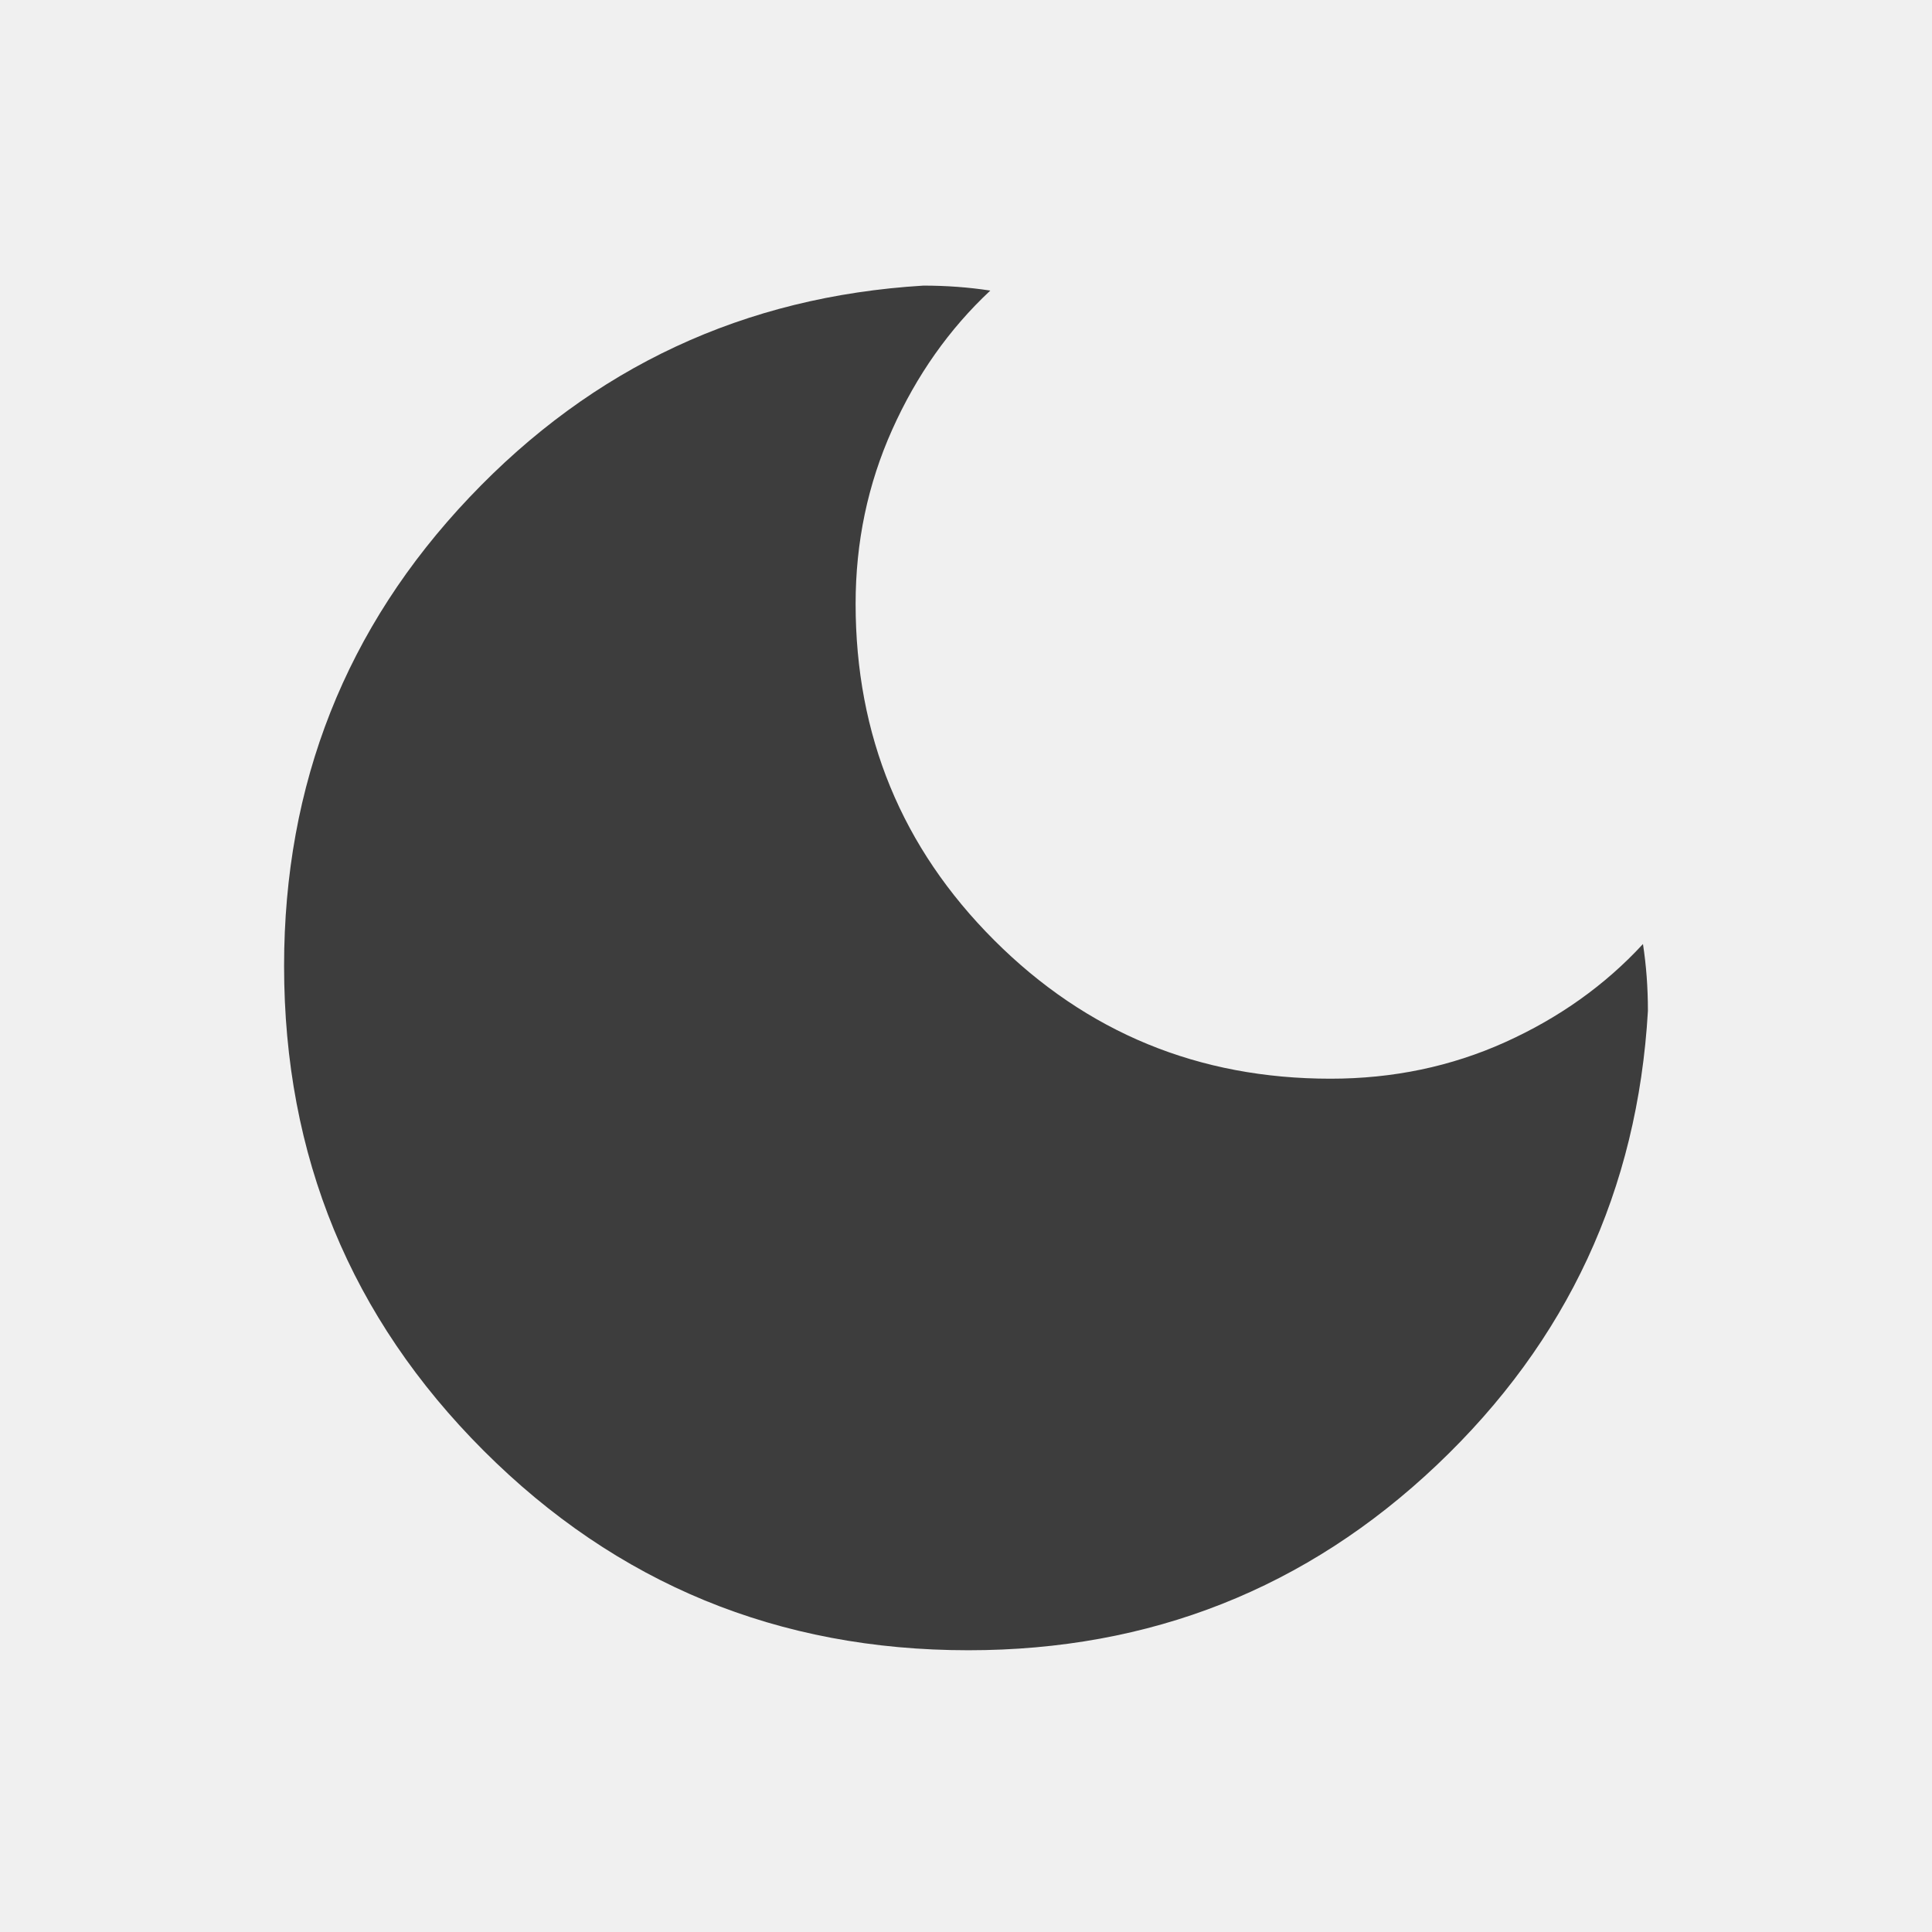
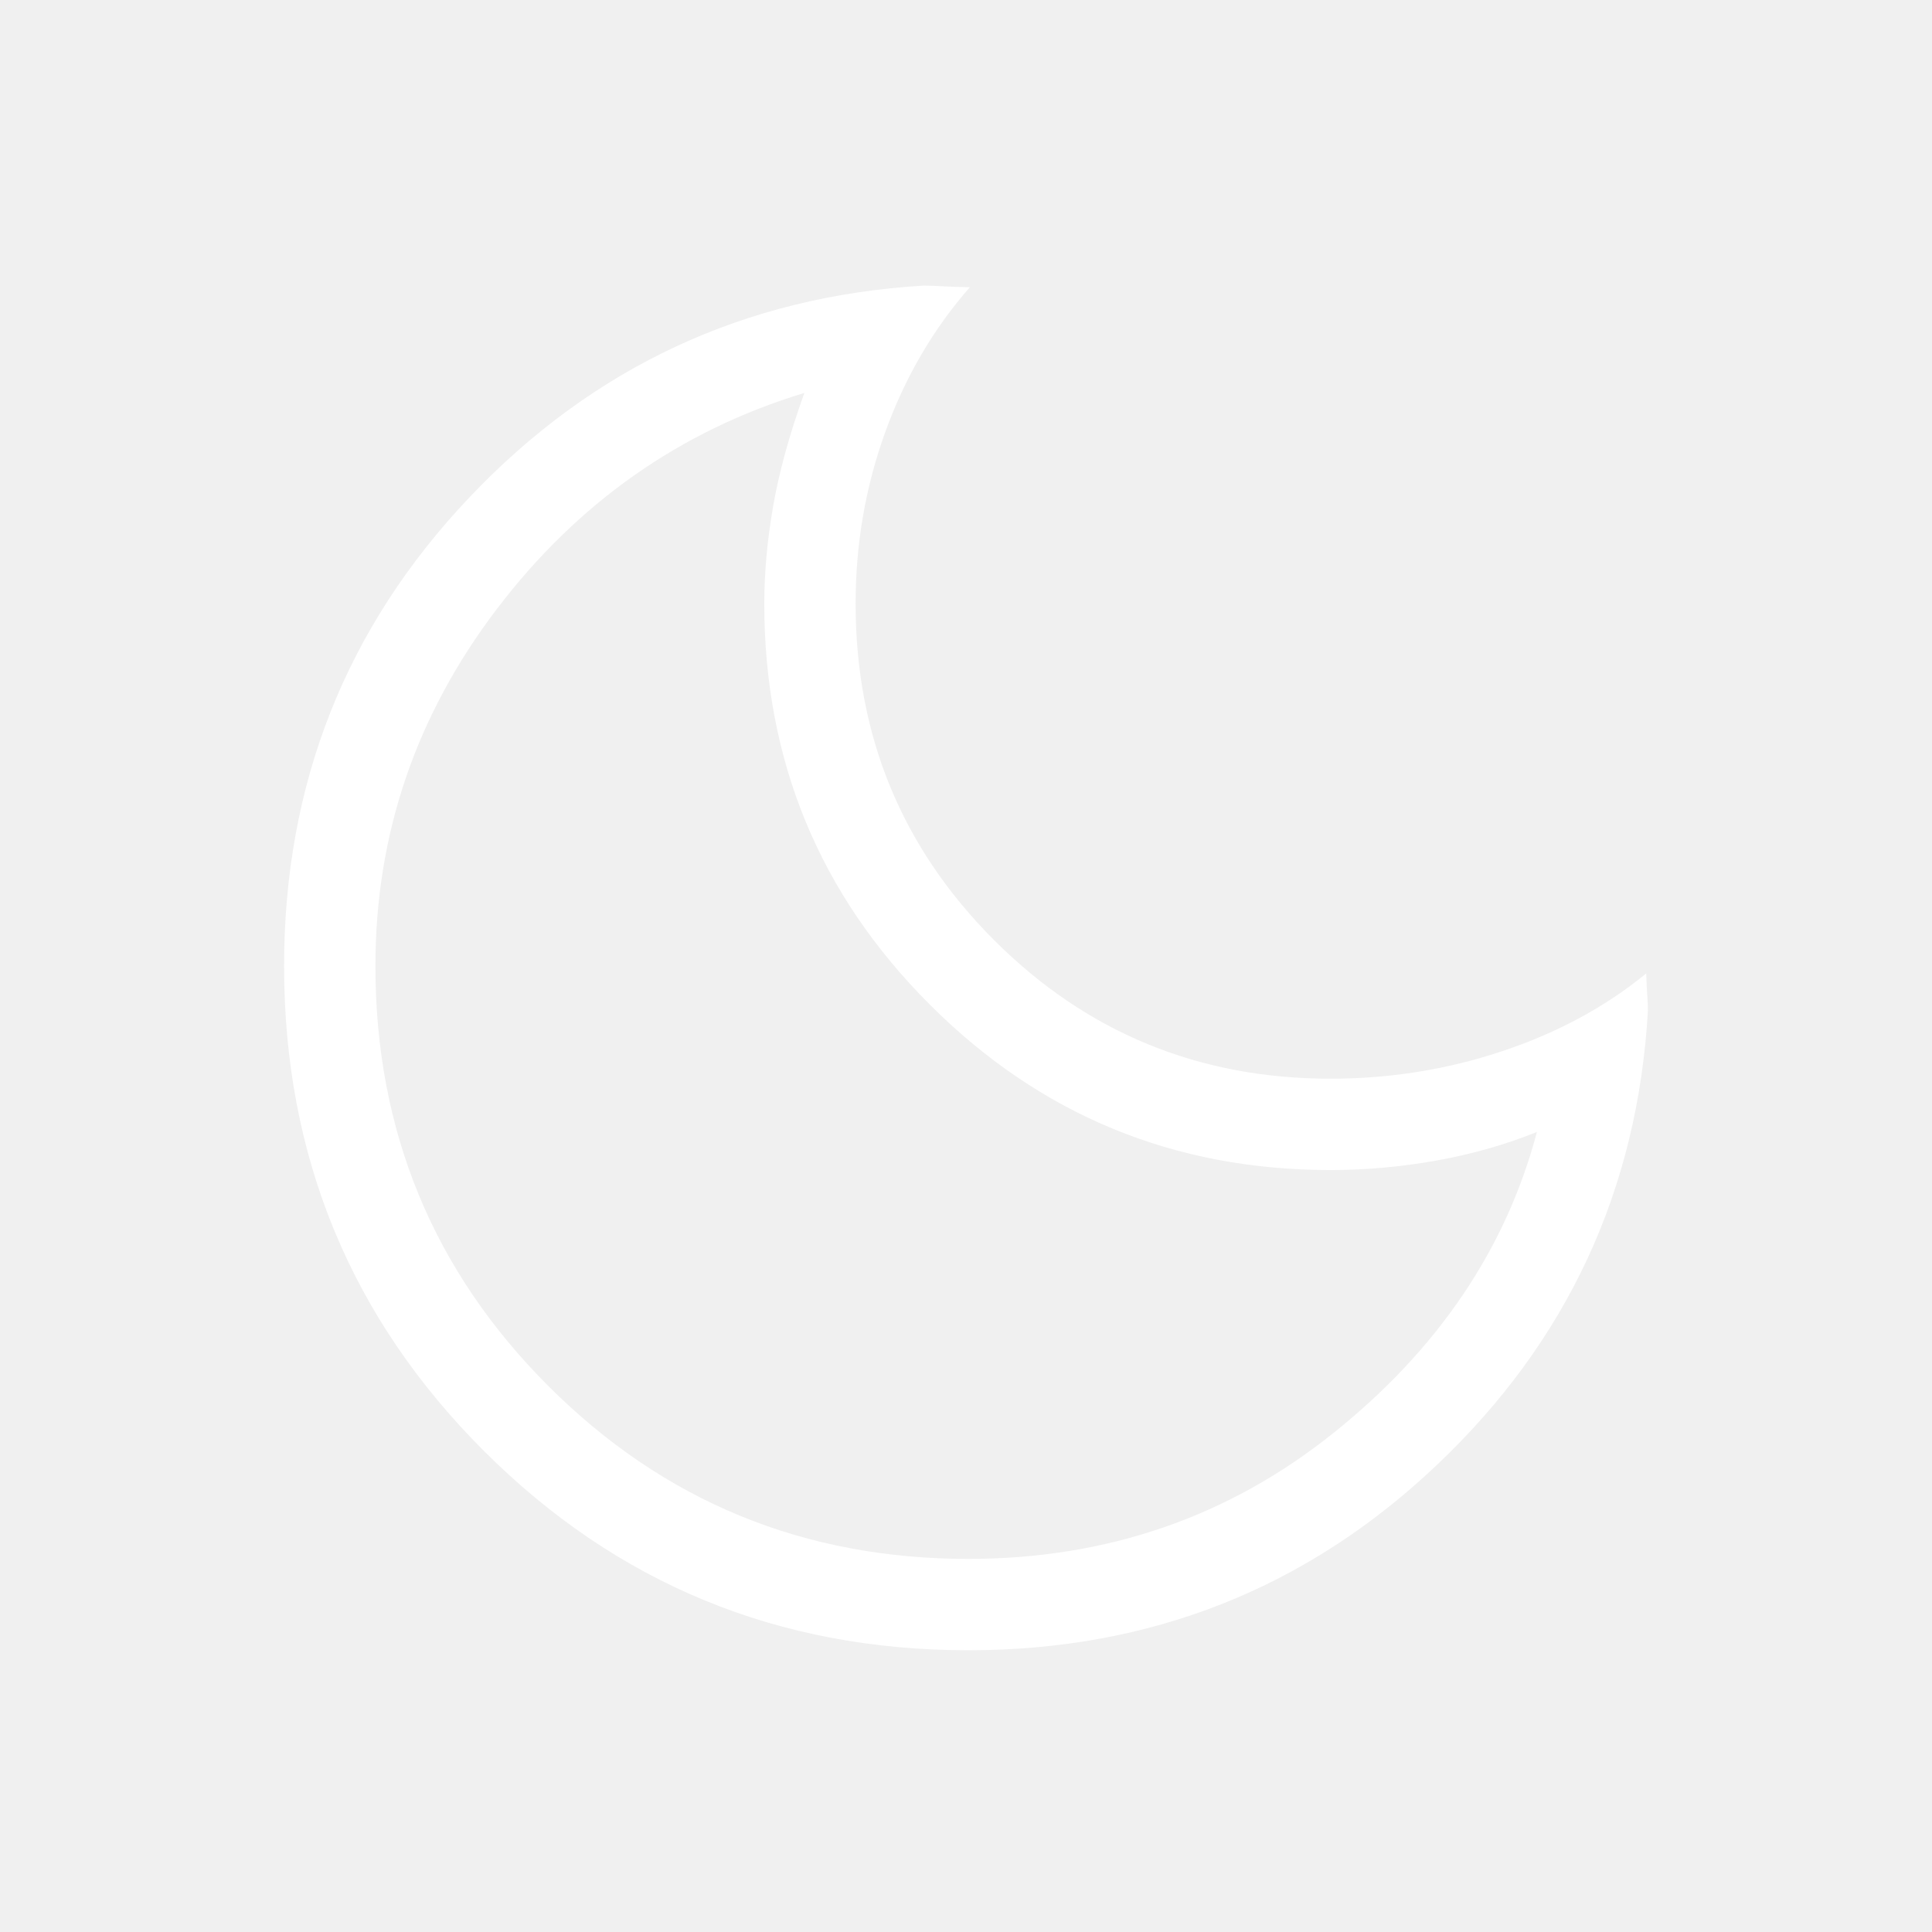
- <svg xmlns="http://www.w3.org/2000/svg" height="24" viewBox="0 -960 960 960" width="24">
-   <path fill="#3D3D3D" d="M481.15-140q-141.66 0-240.83-99.17-99.16-99.16-99.16-240.83 0-135.77 92.11-232.88 92.11-97.12 225.57-105.2 8.62 0 16.93.62 8.3.62 16.3 1.85-30.61 28.61-48.76 69.15-18.16 40.54-18.16 86.46 0 98.33 68.84 167.17Q562.82-424 661.15-424q46.54 0 86.77-18.15 40.23-18.16 68.46-48.77 1.23 8 1.85 16.31.61 8.3.61 16.92-7.69 133.46-104.8 225.57Q616.92-140 481.15-140Z" />
+ <svg xmlns="http://www.w3.org/2000/svg" height="48" viewBox="0 -960 960 960" width="48">
+   <path fill="#FFFFFF" d="M481.15-140q-141.66 0-240.83-99.17-99.16-99.16-99.16-240.83 0-135.77 92.11-232.88 92.11-97.12 225.57-105.2 4.16 0 9.12.31 4.96.31 13.96.49-27.15 30.9-41.96 71.74-14.81 40.85-14.81 85.54 0 98.33 68.84 167.17Q562.82-424 661.15-424q44.31 0 85.35-13.69 41.04-13.69 71.5-38.61.23 7.38.54 11.23.3 3.84.3 7.38-7.69 133.46-104.8 225.57Q616.92-140 481.15-140Zm0-45.39q103.23 0 181.35-62.49 78.11-62.5 101.19-149.66-23.46 9.46-49.82 14.19-26.36 4.74-52.72 4.74-116.92 0-199.15-82.23T379.77-660q0-23.23 4.42-48.62 4.42-25.38 15.5-56.15-92.61 28.16-152.88 107.47-60.27 79.31-60.27 177.3 0 122.77 85.92 208.69t208.69 85.92Zm-5.53-289.69Z" />
</svg>
